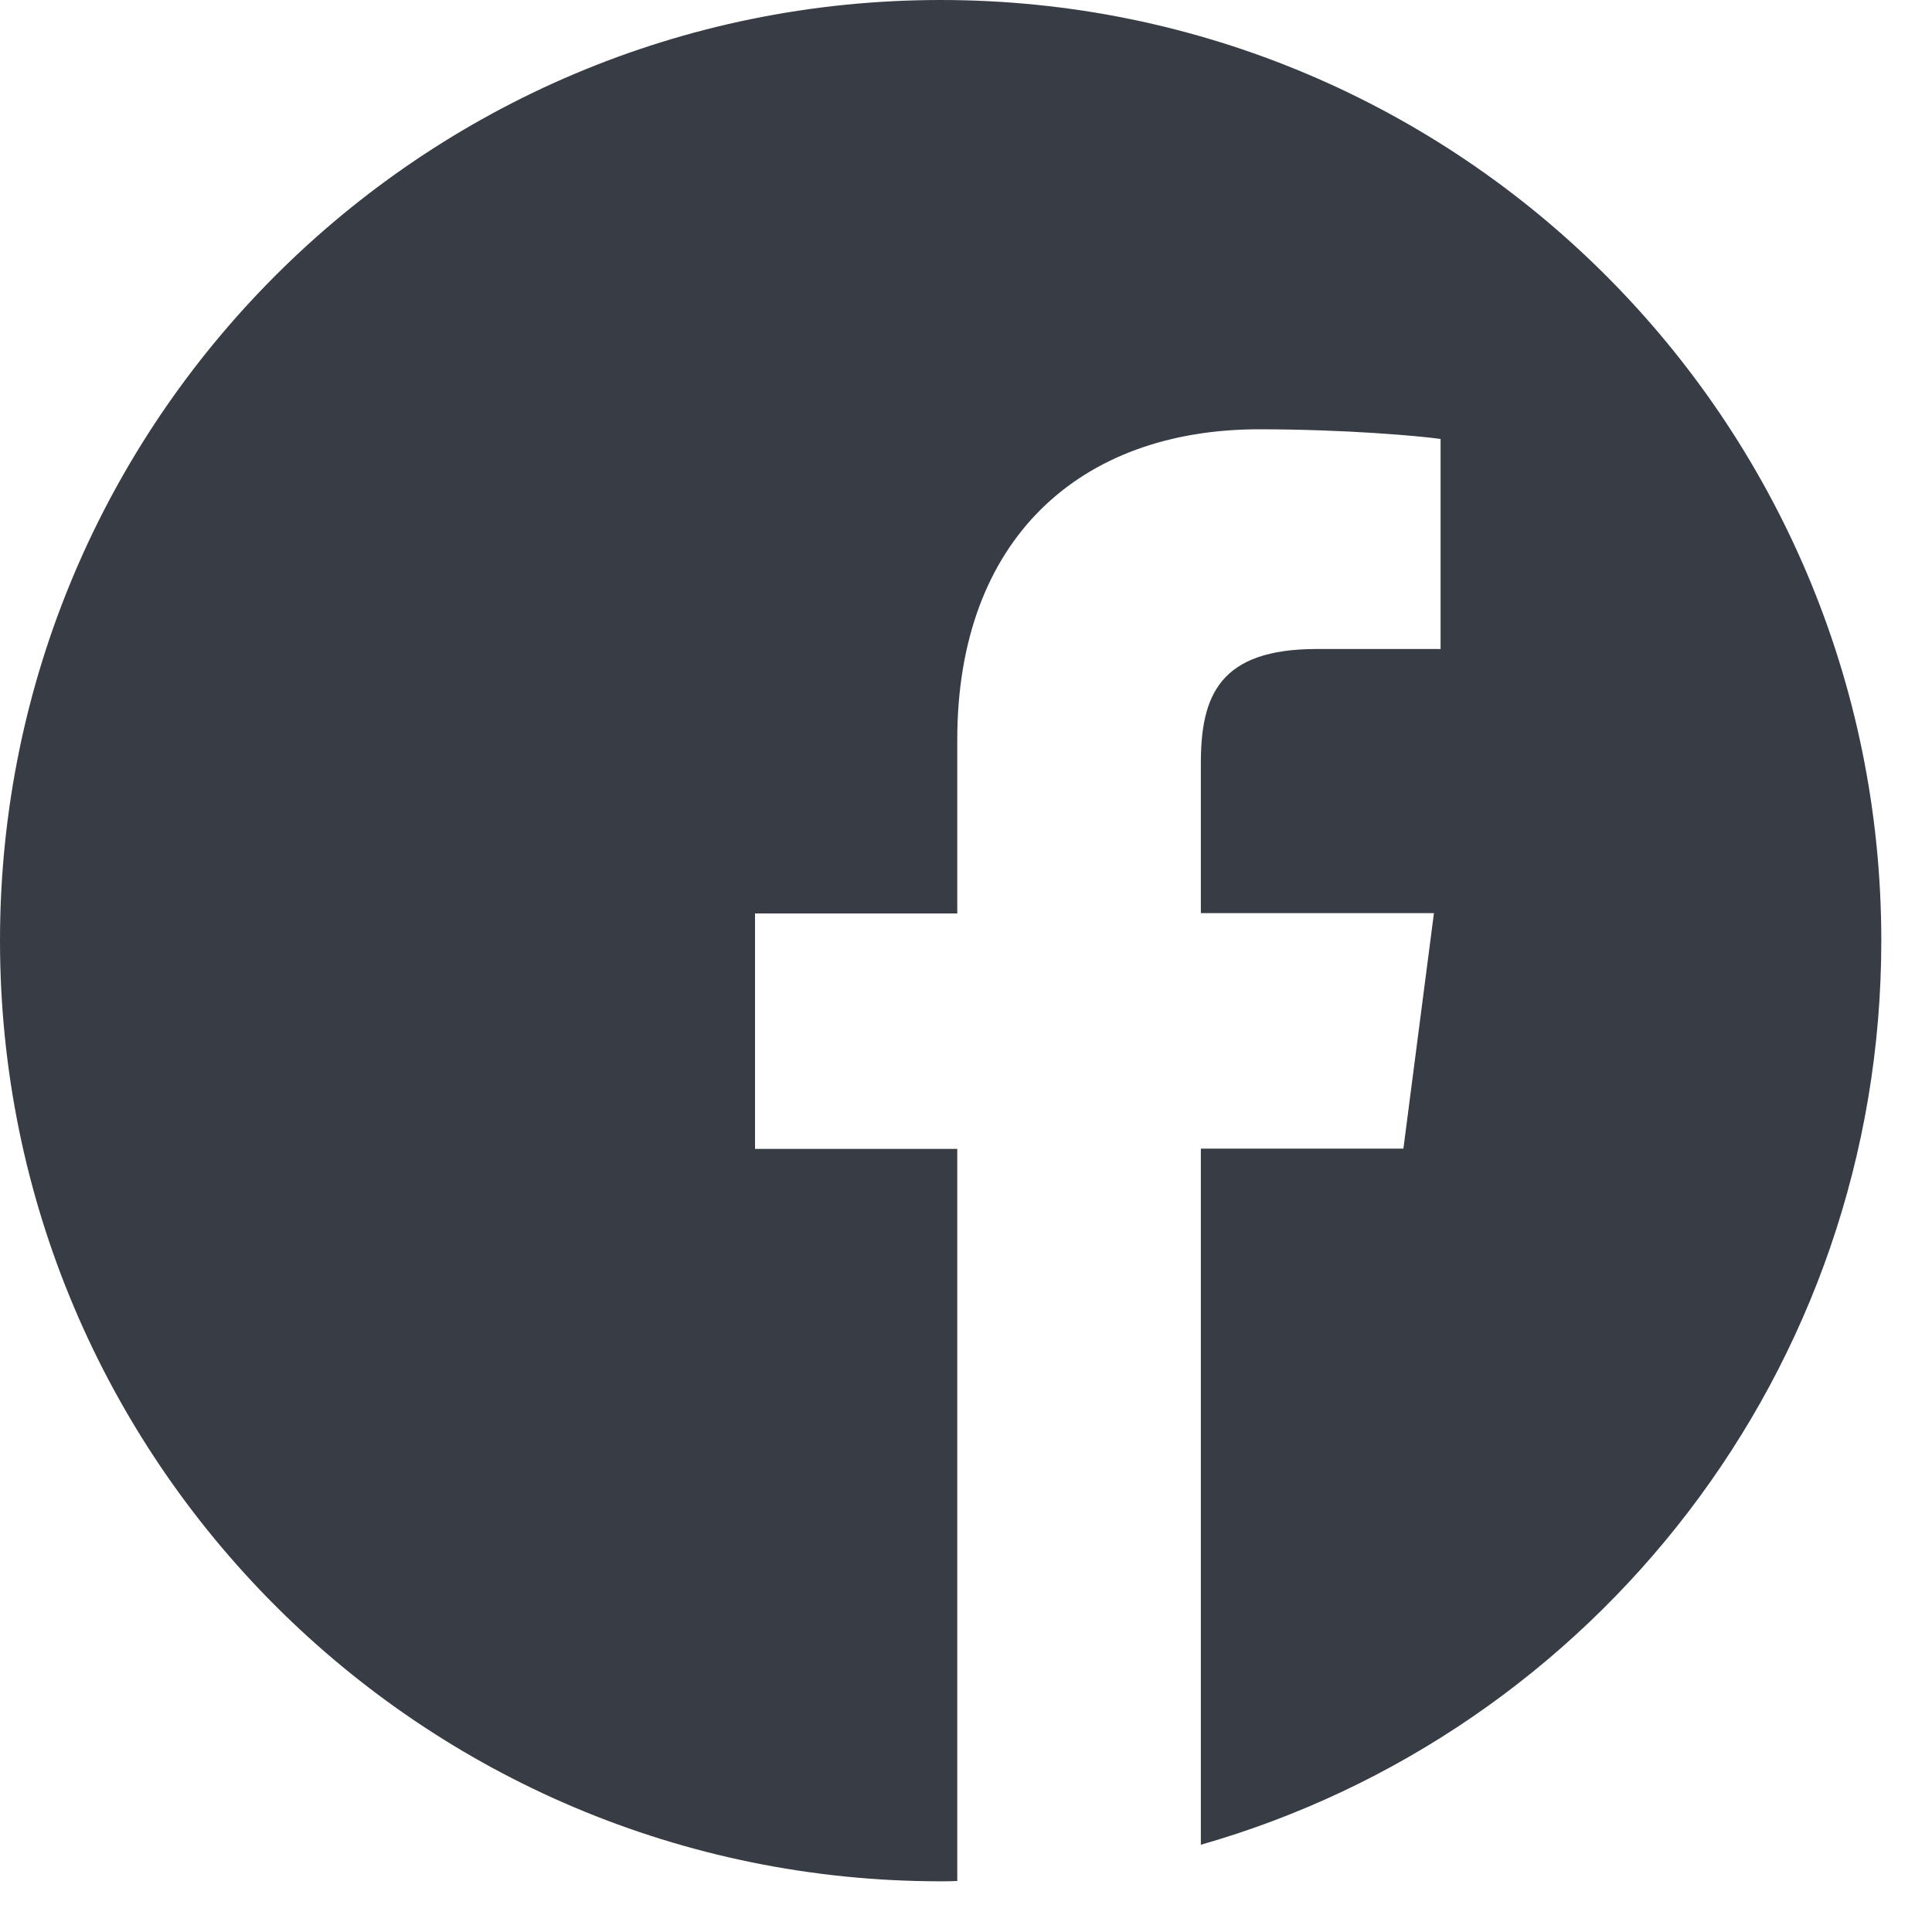
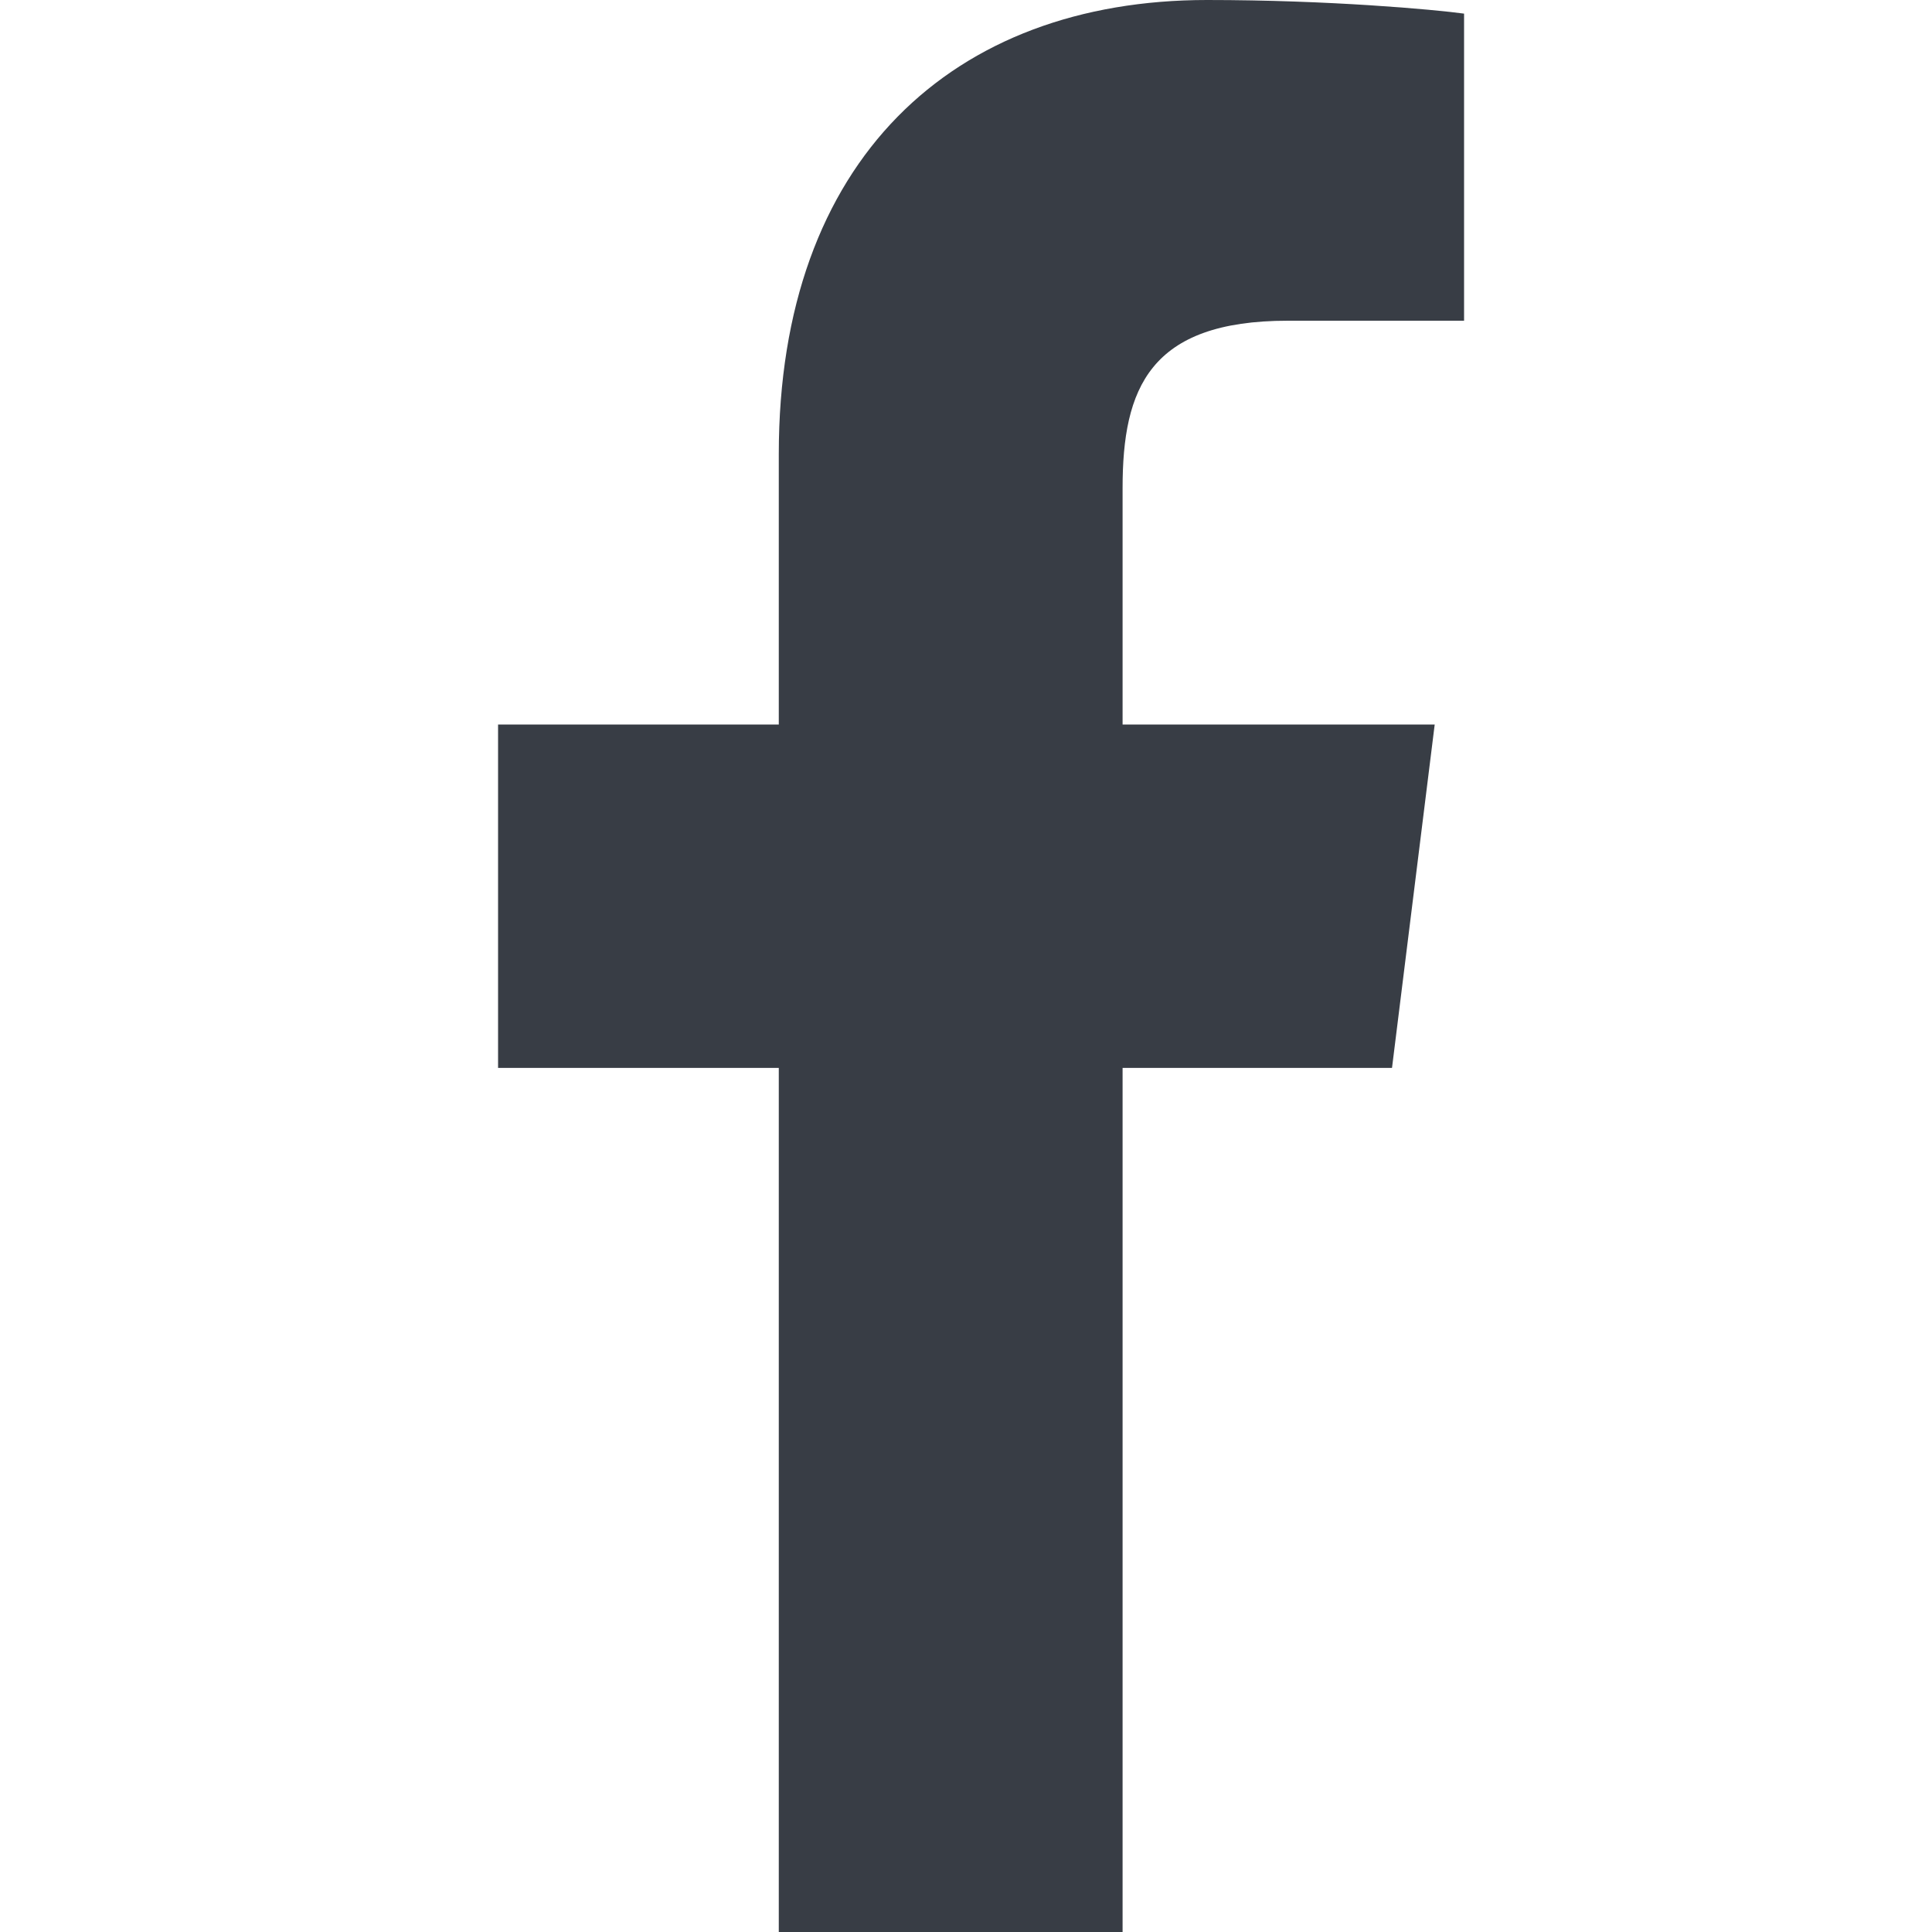
- <svg xmlns="http://www.w3.org/2000/svg" width="25pt" height="25pt" viewBox="0 0 25 25" version="1.1">
+ <svg xmlns="http://www.w3.org/2000/svg" width="20pt" height="20pt" viewBox="0 0 20 20" version="1.1">
  <g id="surface1">
-     <path style=" stroke:none;fill-rule:nonzero;fill:rgb(22%,24%,27%);fill-opacity:1;" d="M 24.344 12.172 C 24.344 5.449 18.898 0 12.172 0 C 5.449 0 0 5.449 0 12.172 C 0 18.898 5.449 24.344 12.172 24.344 C 12.242 24.344 12.312 24.344 12.387 24.34 L 12.387 14.867 L 9.77 14.867 L 9.77 11.82 L 12.387 11.82 L 12.387 9.574 C 12.387 6.973 13.977 5.555 16.293 5.555 C 17.406 5.555 18.363 5.641 18.641 5.68 L 18.641 8.398 L 17.039 8.398 C 15.781 8.398 15.539 9 15.539 9.875 L 15.539 11.816 L 18.555 11.816 L 18.16 14.863 L 15.539 14.863 L 15.539 23.871 C 20.625 22.418 24.344 17.73 24.344 12.172 Z M 24.344 12.172 " />
+     <path style=" stroke:none;fill-rule:nonzero;fill:rgb(22%,24%,27%);fill-opacity:1;" d="M 13.332 3.32 L 15.156 3.32 L 15.156 0.141 C 14.84 0.098 13.758 0 12.496 0 C 9.863 0 8.062 1.656 8.062 4.699 L 8.062 7.5 L 5.156 7.5 L 5.156 11.055 L 8.062 11.055 L 8.062 20 L 11.621 20 L 11.621 11.055 L 14.41 11.055 L 14.852 7.5 L 11.621 7.5 L 11.621 5.051 C 11.621 4.023 11.898 3.32 13.332 3.32 Z M 13.332 3.32 " />
  </g>
</svg>
